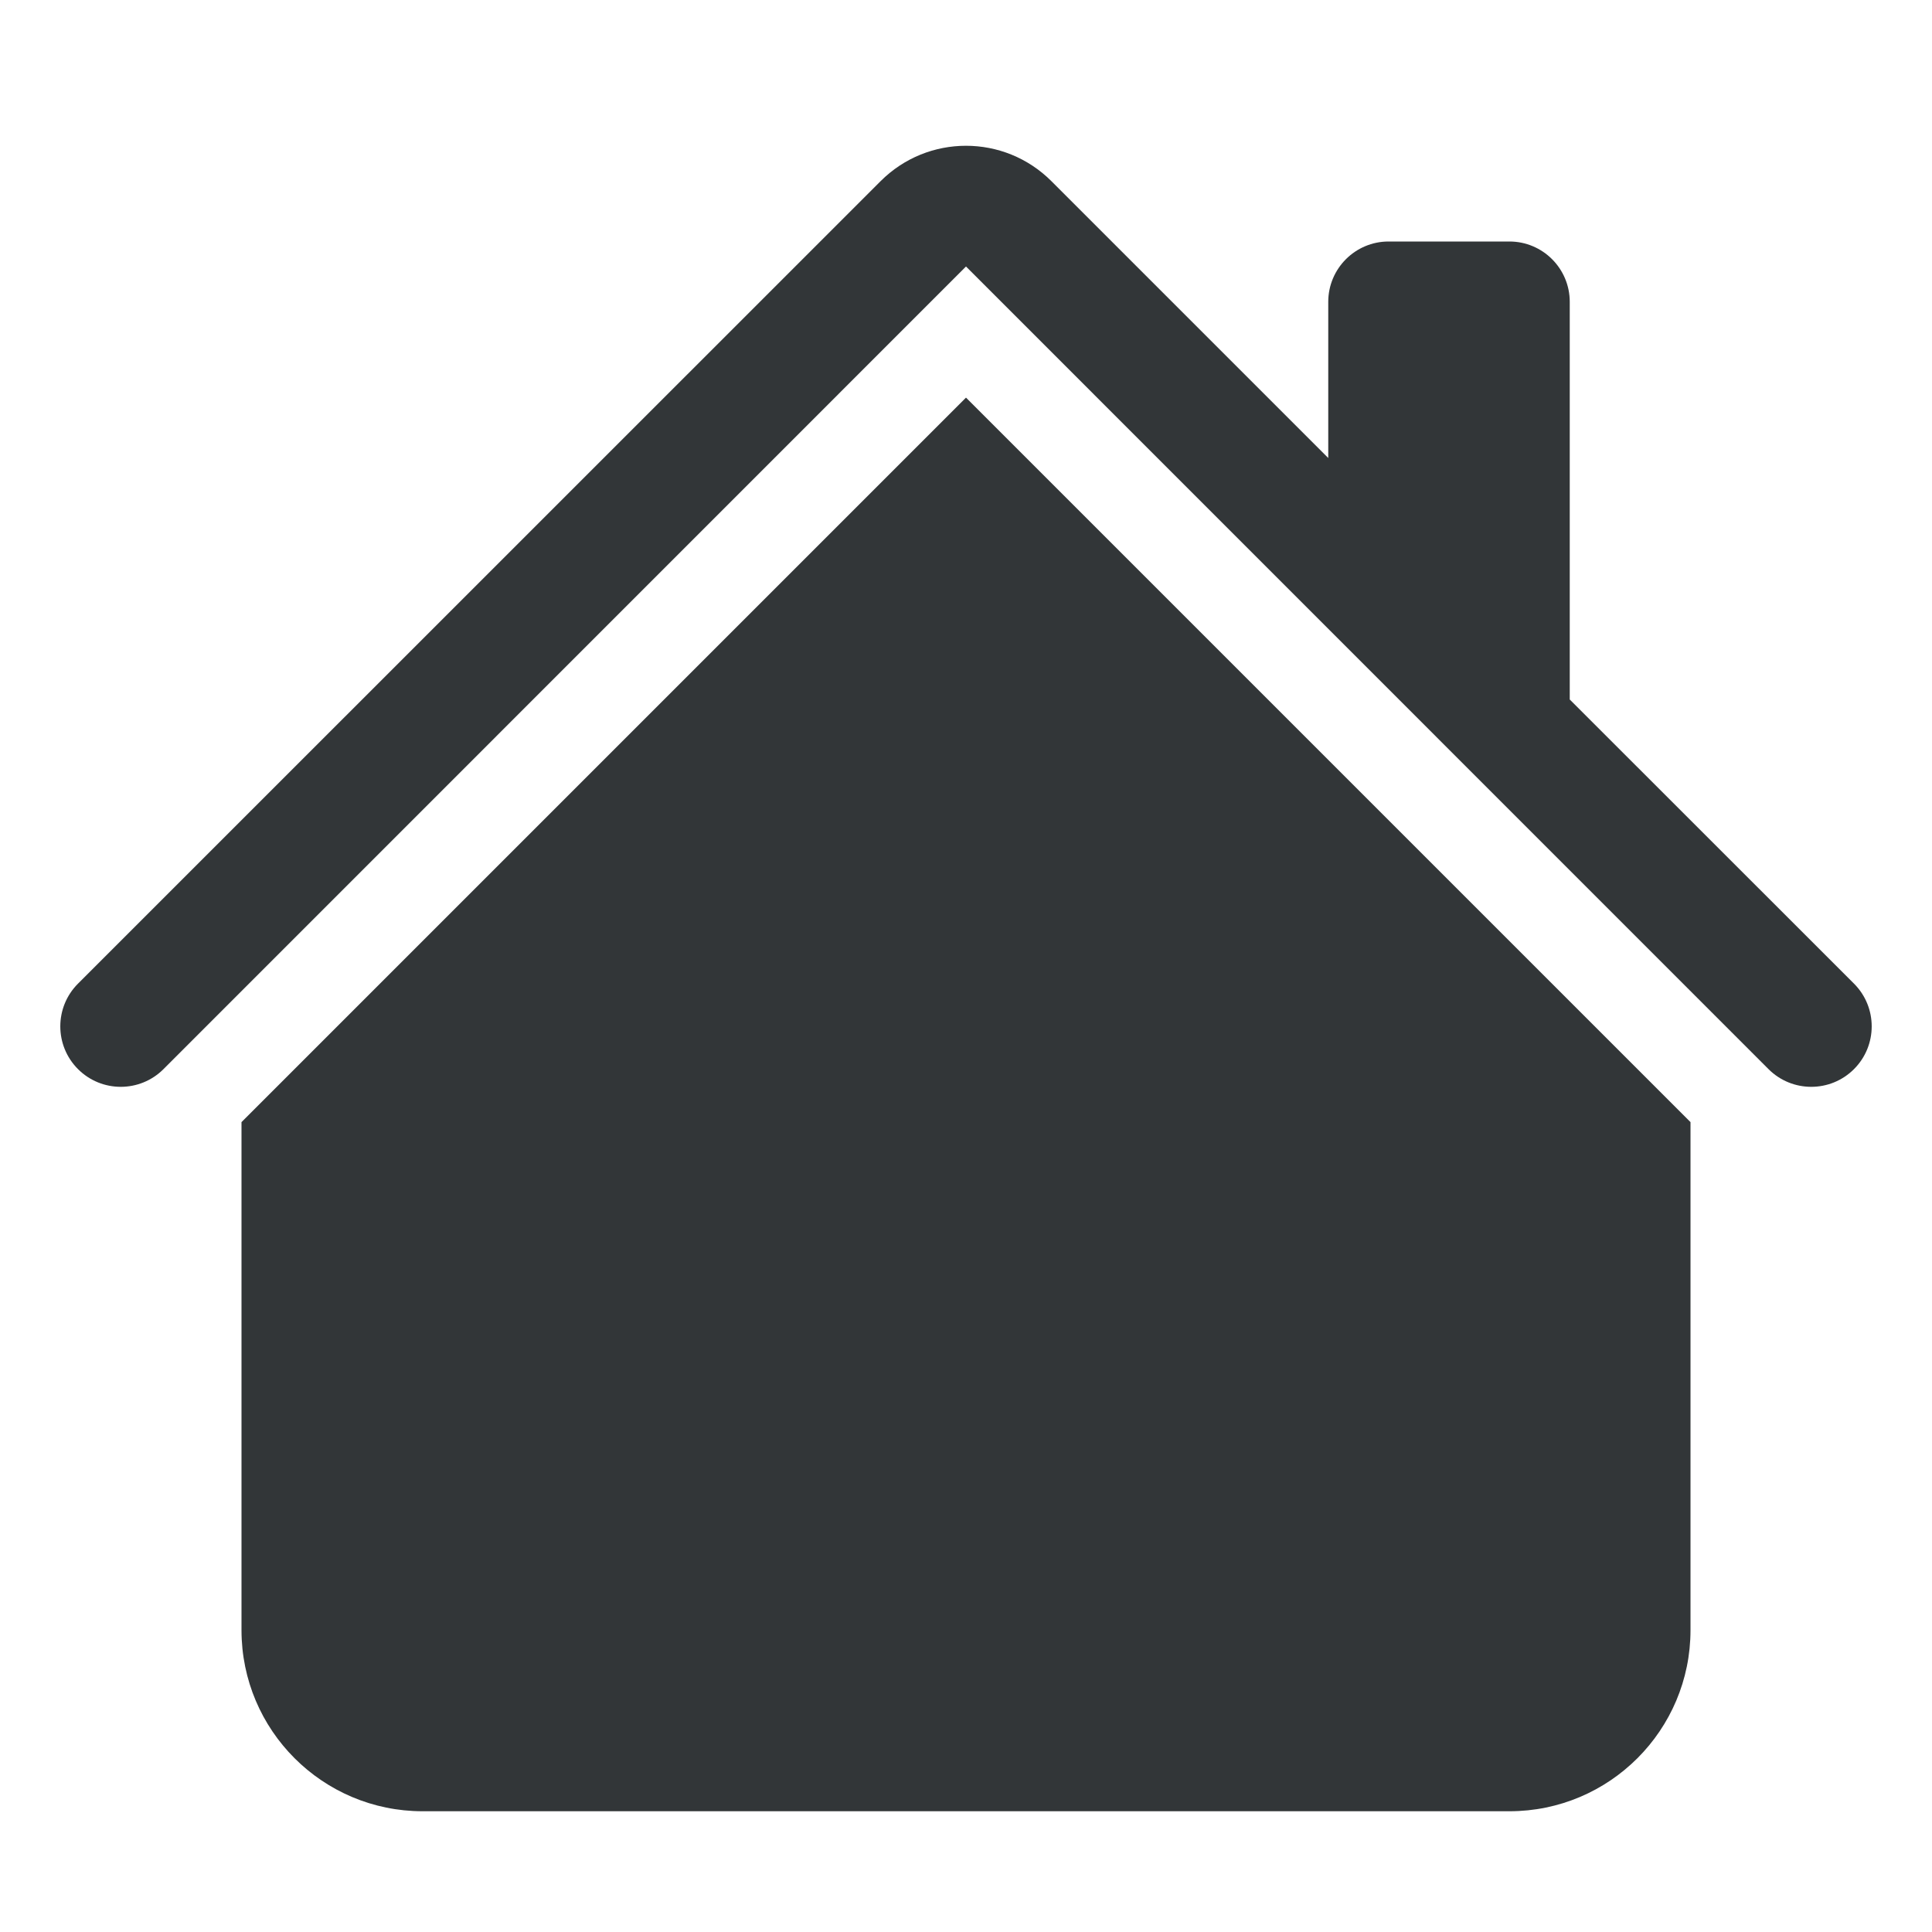
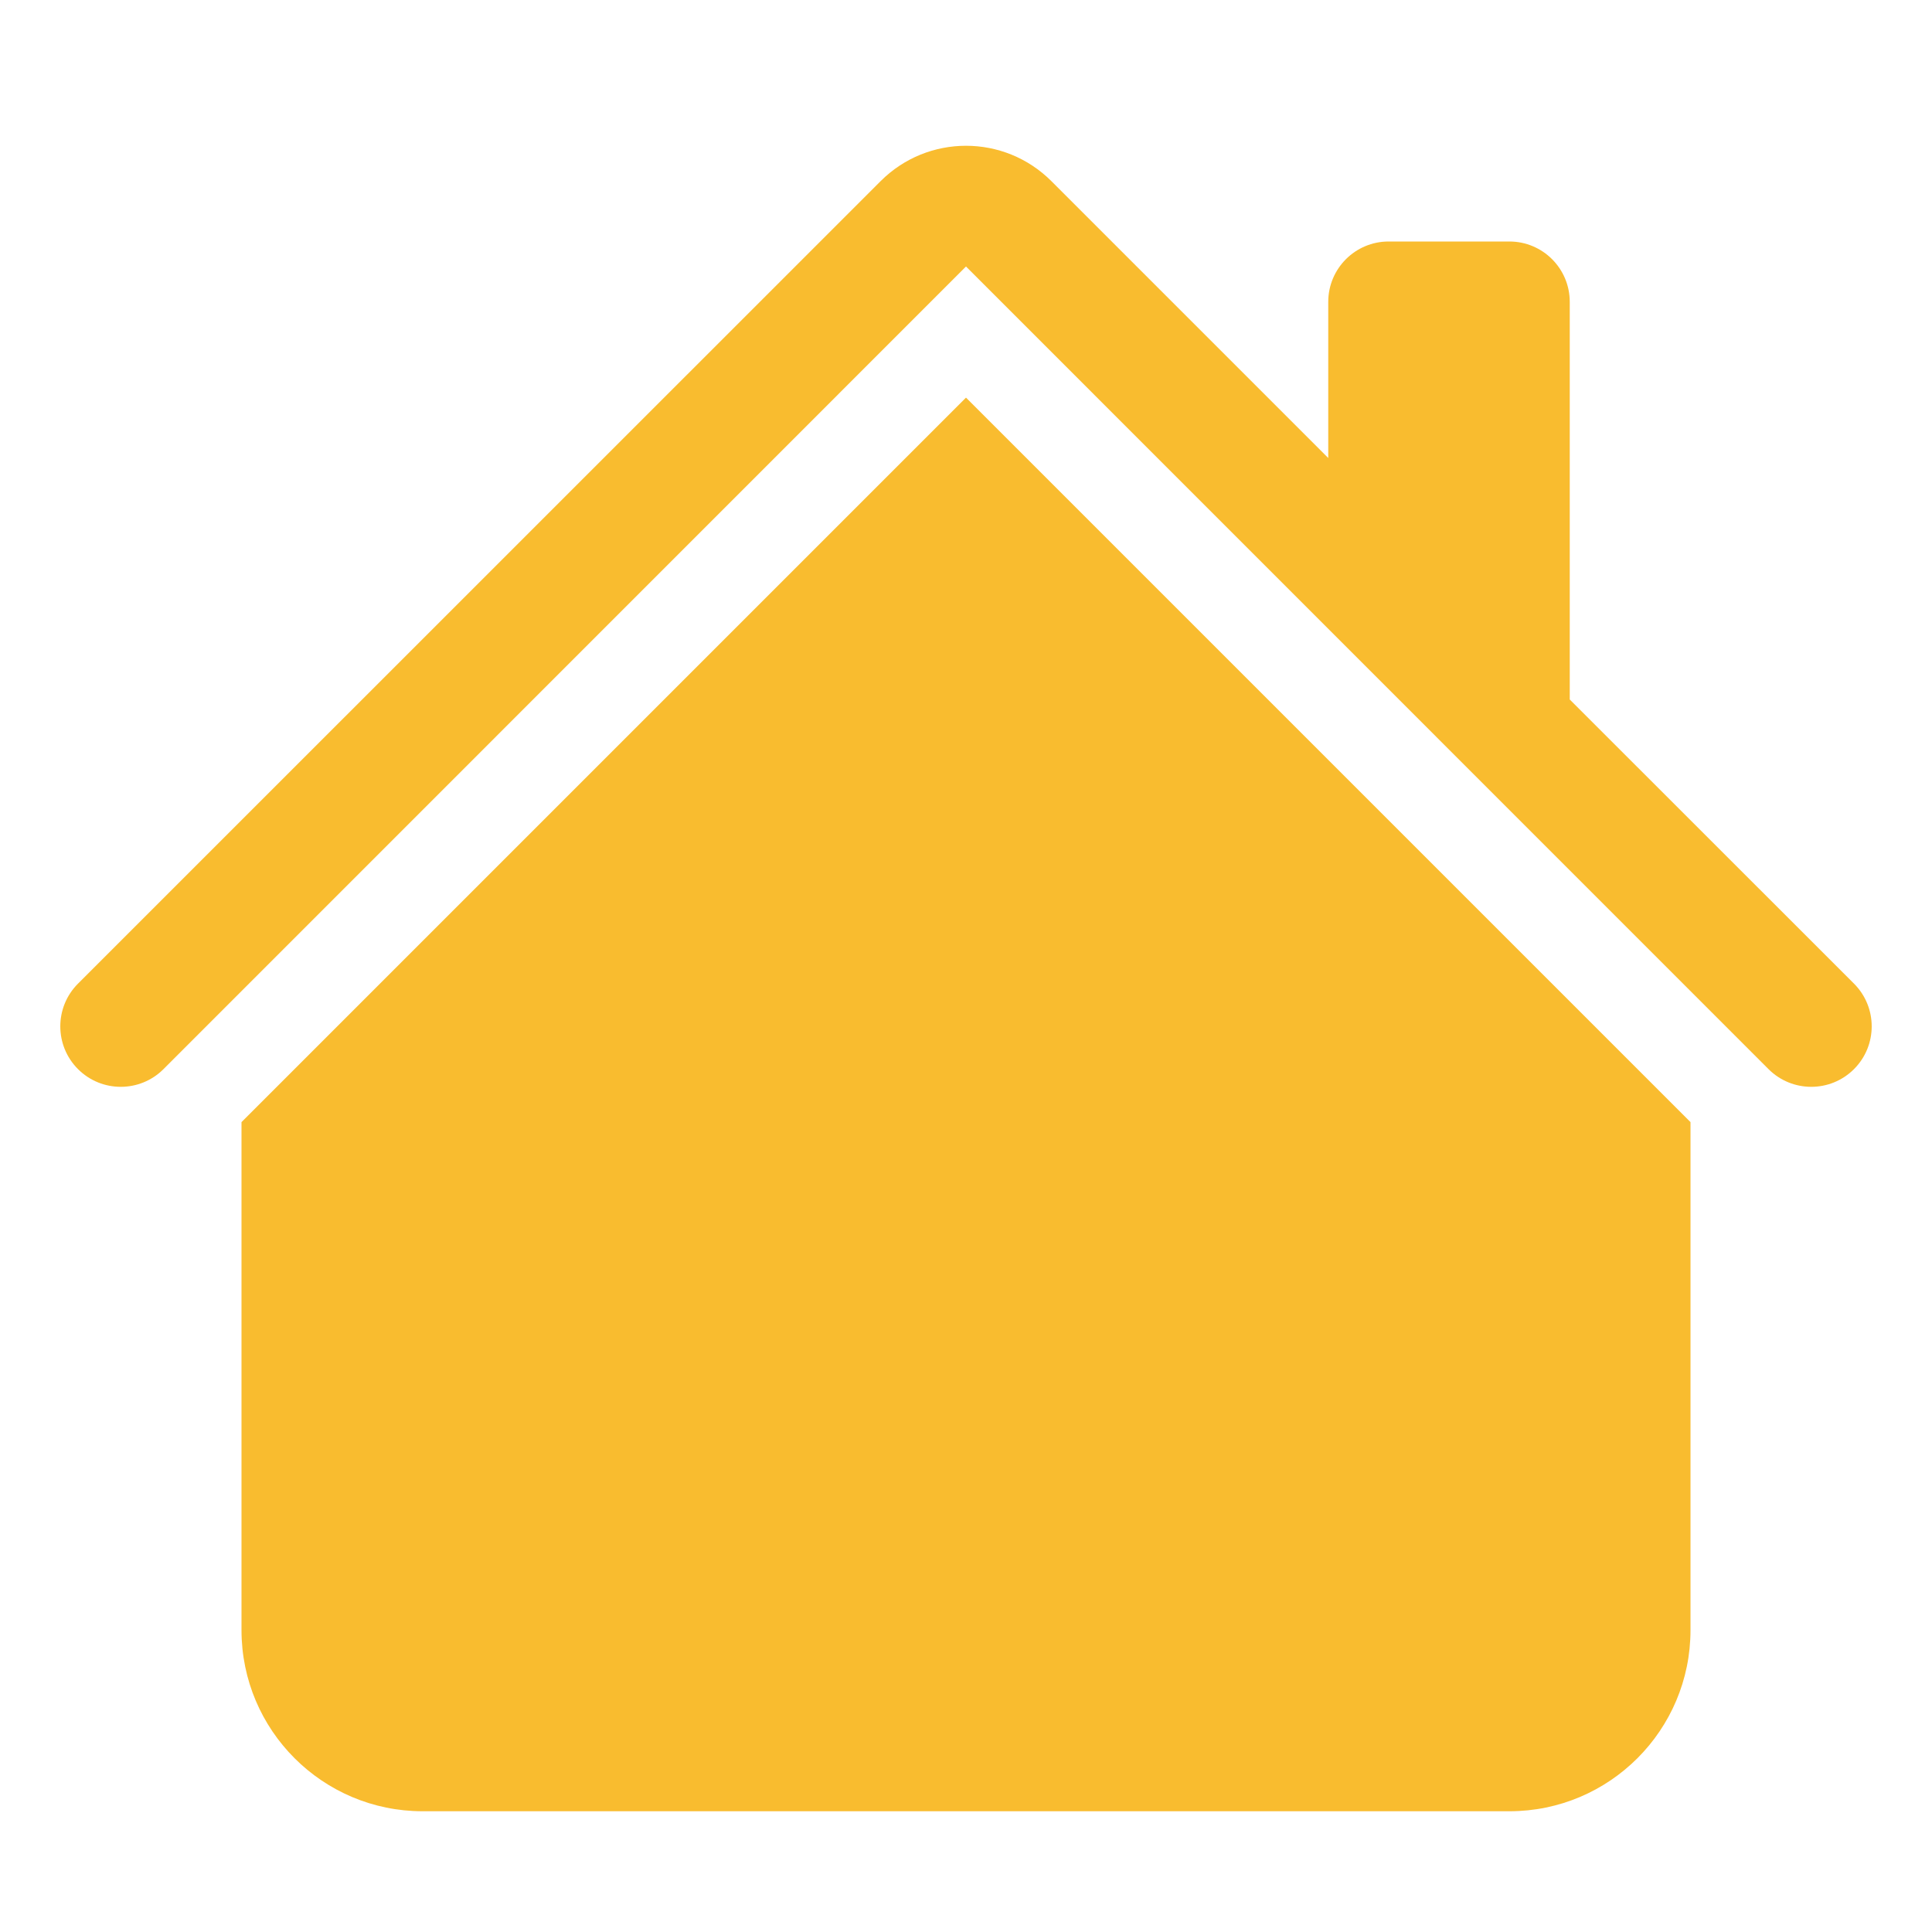
<svg xmlns="http://www.w3.org/2000/svg" width="16" height="16" fill="currentColor" viewBox="0 0 16 16">
-   <path d="M8.707 1.5a1 1 0 0 0-1.414 0L.646 8.146a.5.5 0 0 0 .708.708L8 2.207l6.646 6.647a.5.5 0 0 0 .708-.708L13 5.793V2.5a.5.5 0 0 0-.5-.5h-1a.5.5 0 0 0-.5.5v1.293z" fill="#323638" />
-   <path d="m8 3.293 6 6V13.5a1.5 1.5 0 0 1-1.5 1.5h-9A1.5 1.5 0 0 1 2 13.5V9.293z" fill="#323638" />
+   <path d="M8.707 1.5a1 1 0 0 0-1.414 0L.646 8.146a.5.5 0 0 0 .708.708L8 2.207l6.646 6.647a.5.5 0 0 0 .708-.708L13 5.793V2.5a.5.5 0 0 0-.5-.5h-1a.5.5 0 0 0-.5.5v1.293z" fill="#f9bc2f" />
+   <path d="m8 3.293 6 6V13.5a1.5 1.5 0 0 1-1.5 1.5h-9A1.5 1.5 0 0 1 2 13.5V9.293z" fill="#f9bc2f" />
</svg>
